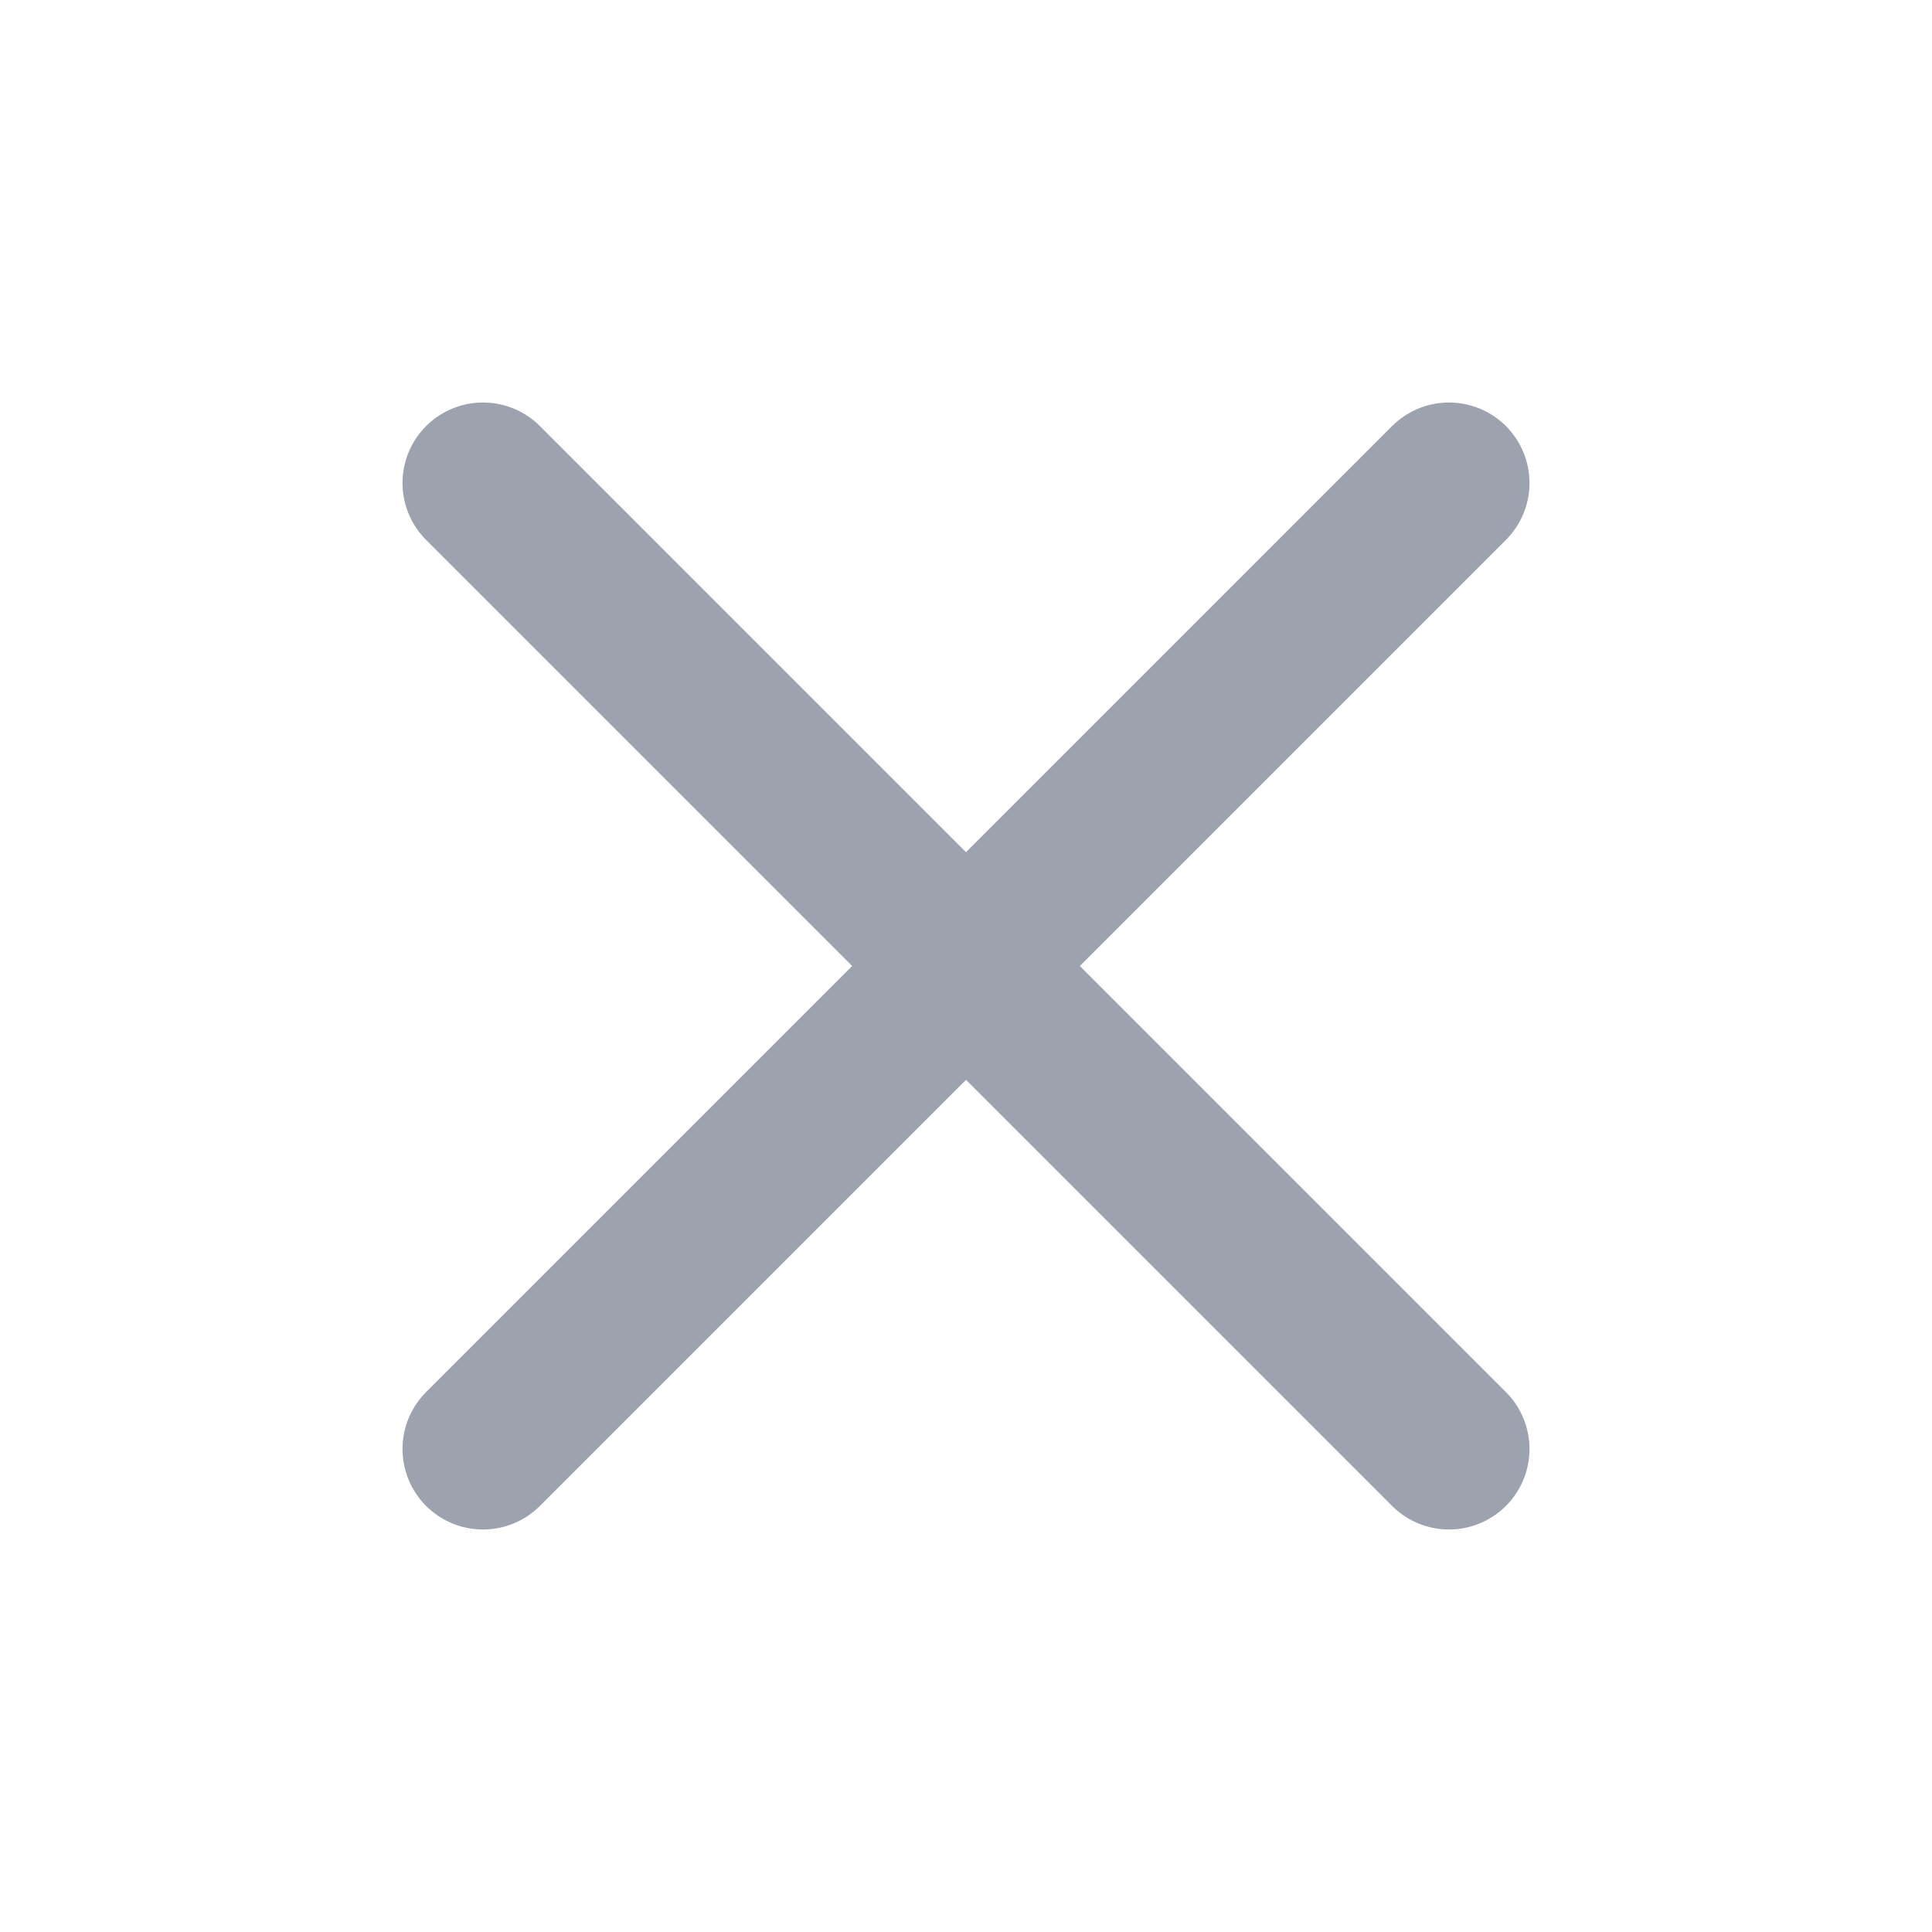
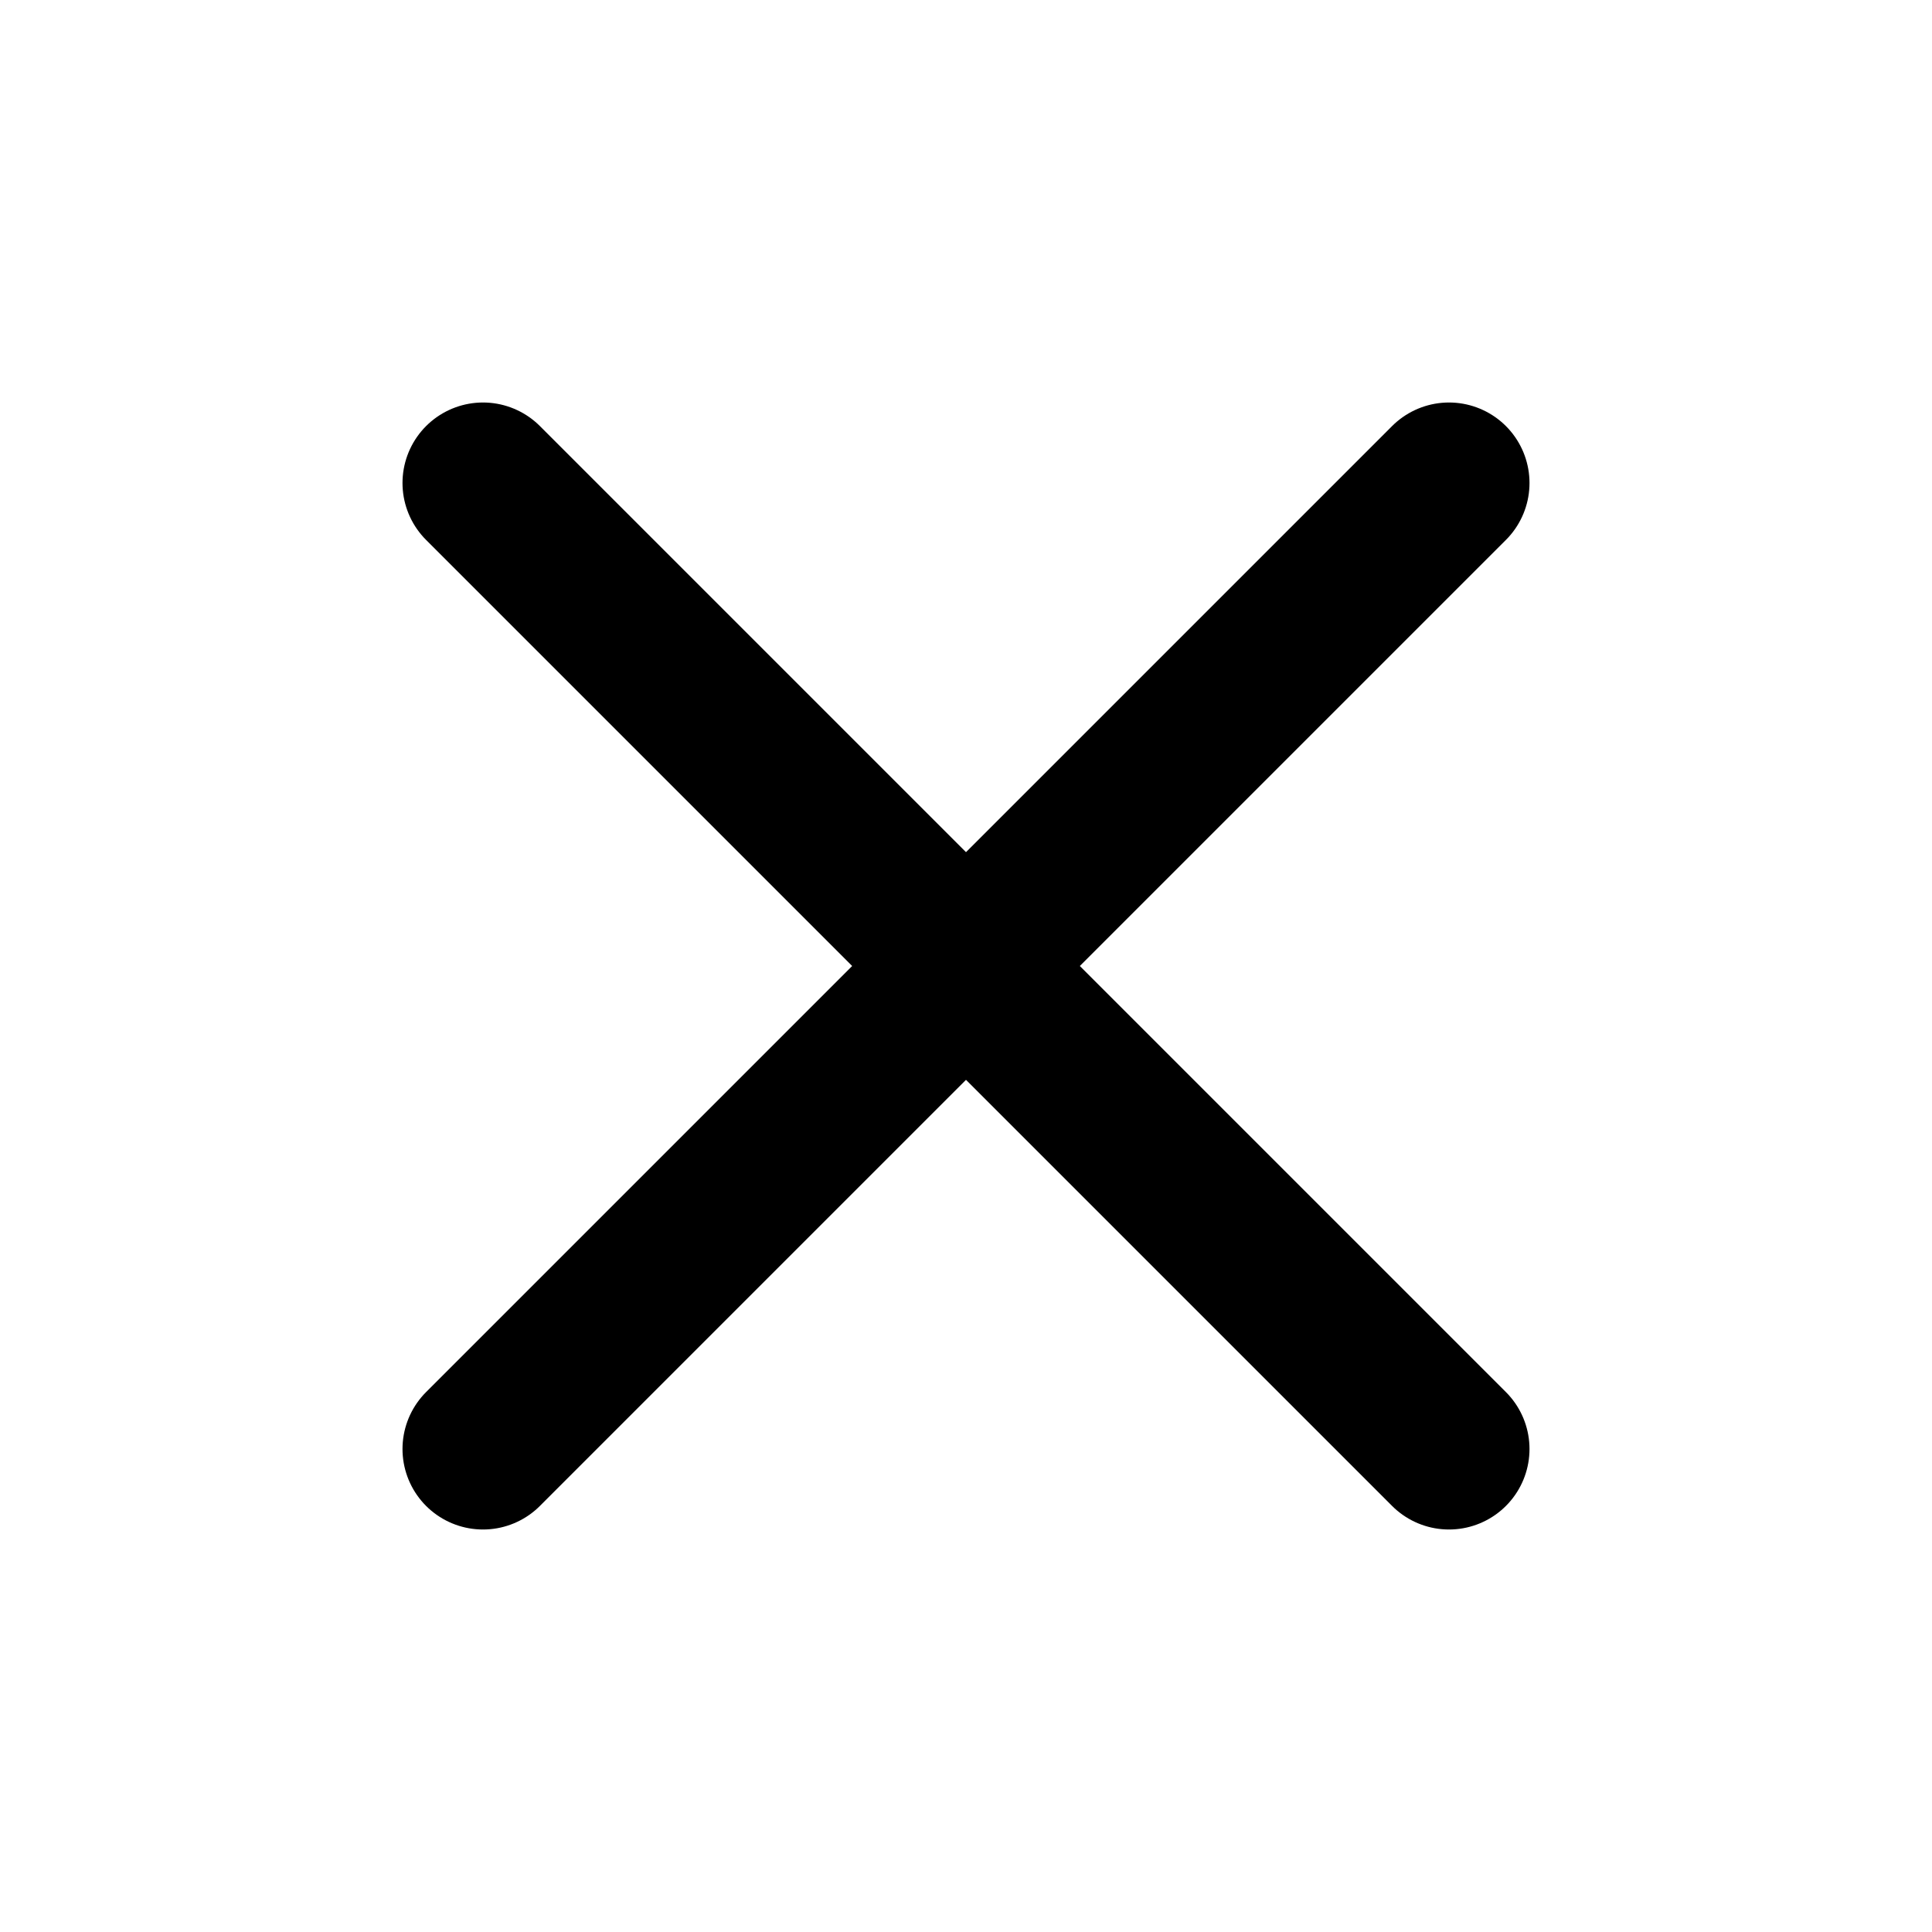
<svg xmlns="http://www.w3.org/2000/svg" width="24" height="24" viewBox="0 0 24 24" fill="none">
-   <path d="M18 6L6 18M6 6L18 18" stroke="#9CA3AF" stroke-width="2" stroke-linecap="round" stroke-linejoin="round" />
+   <path d="M18 6L6 18M6 6L18 18" stroke="currentColor" stroke-width="2" stroke-linecap="round" stroke-linejoin="round" />
</svg>
